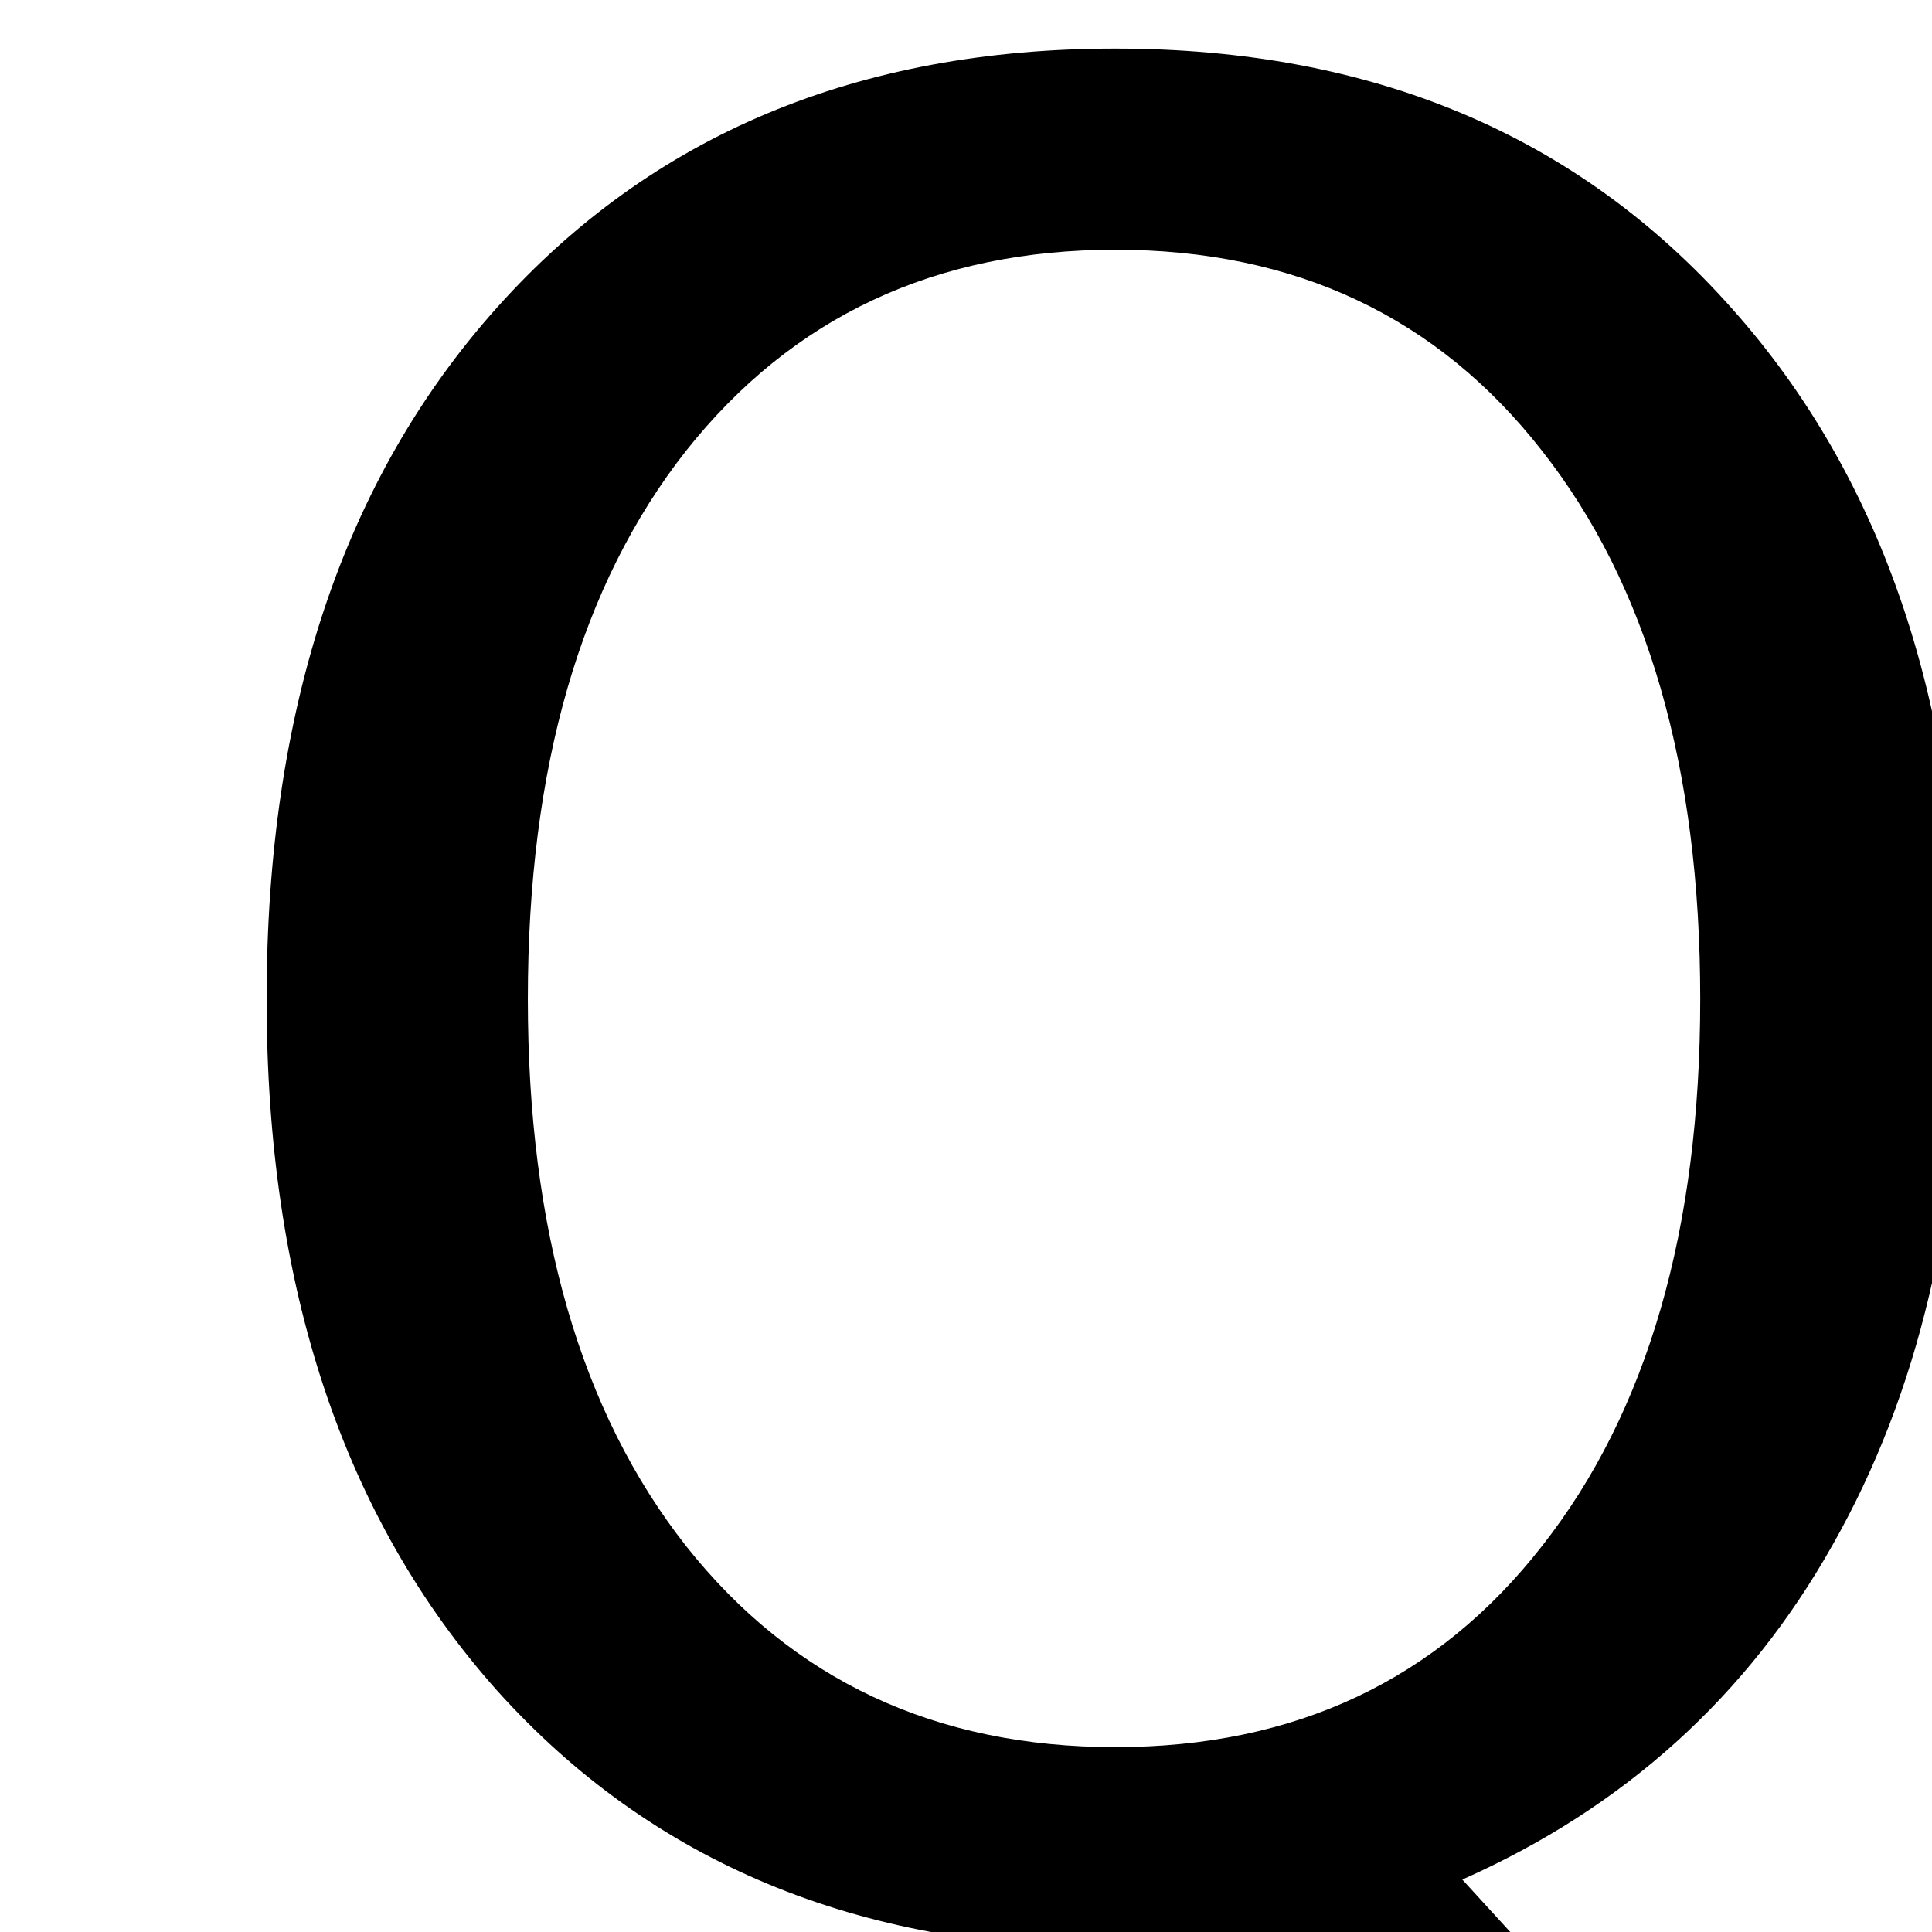
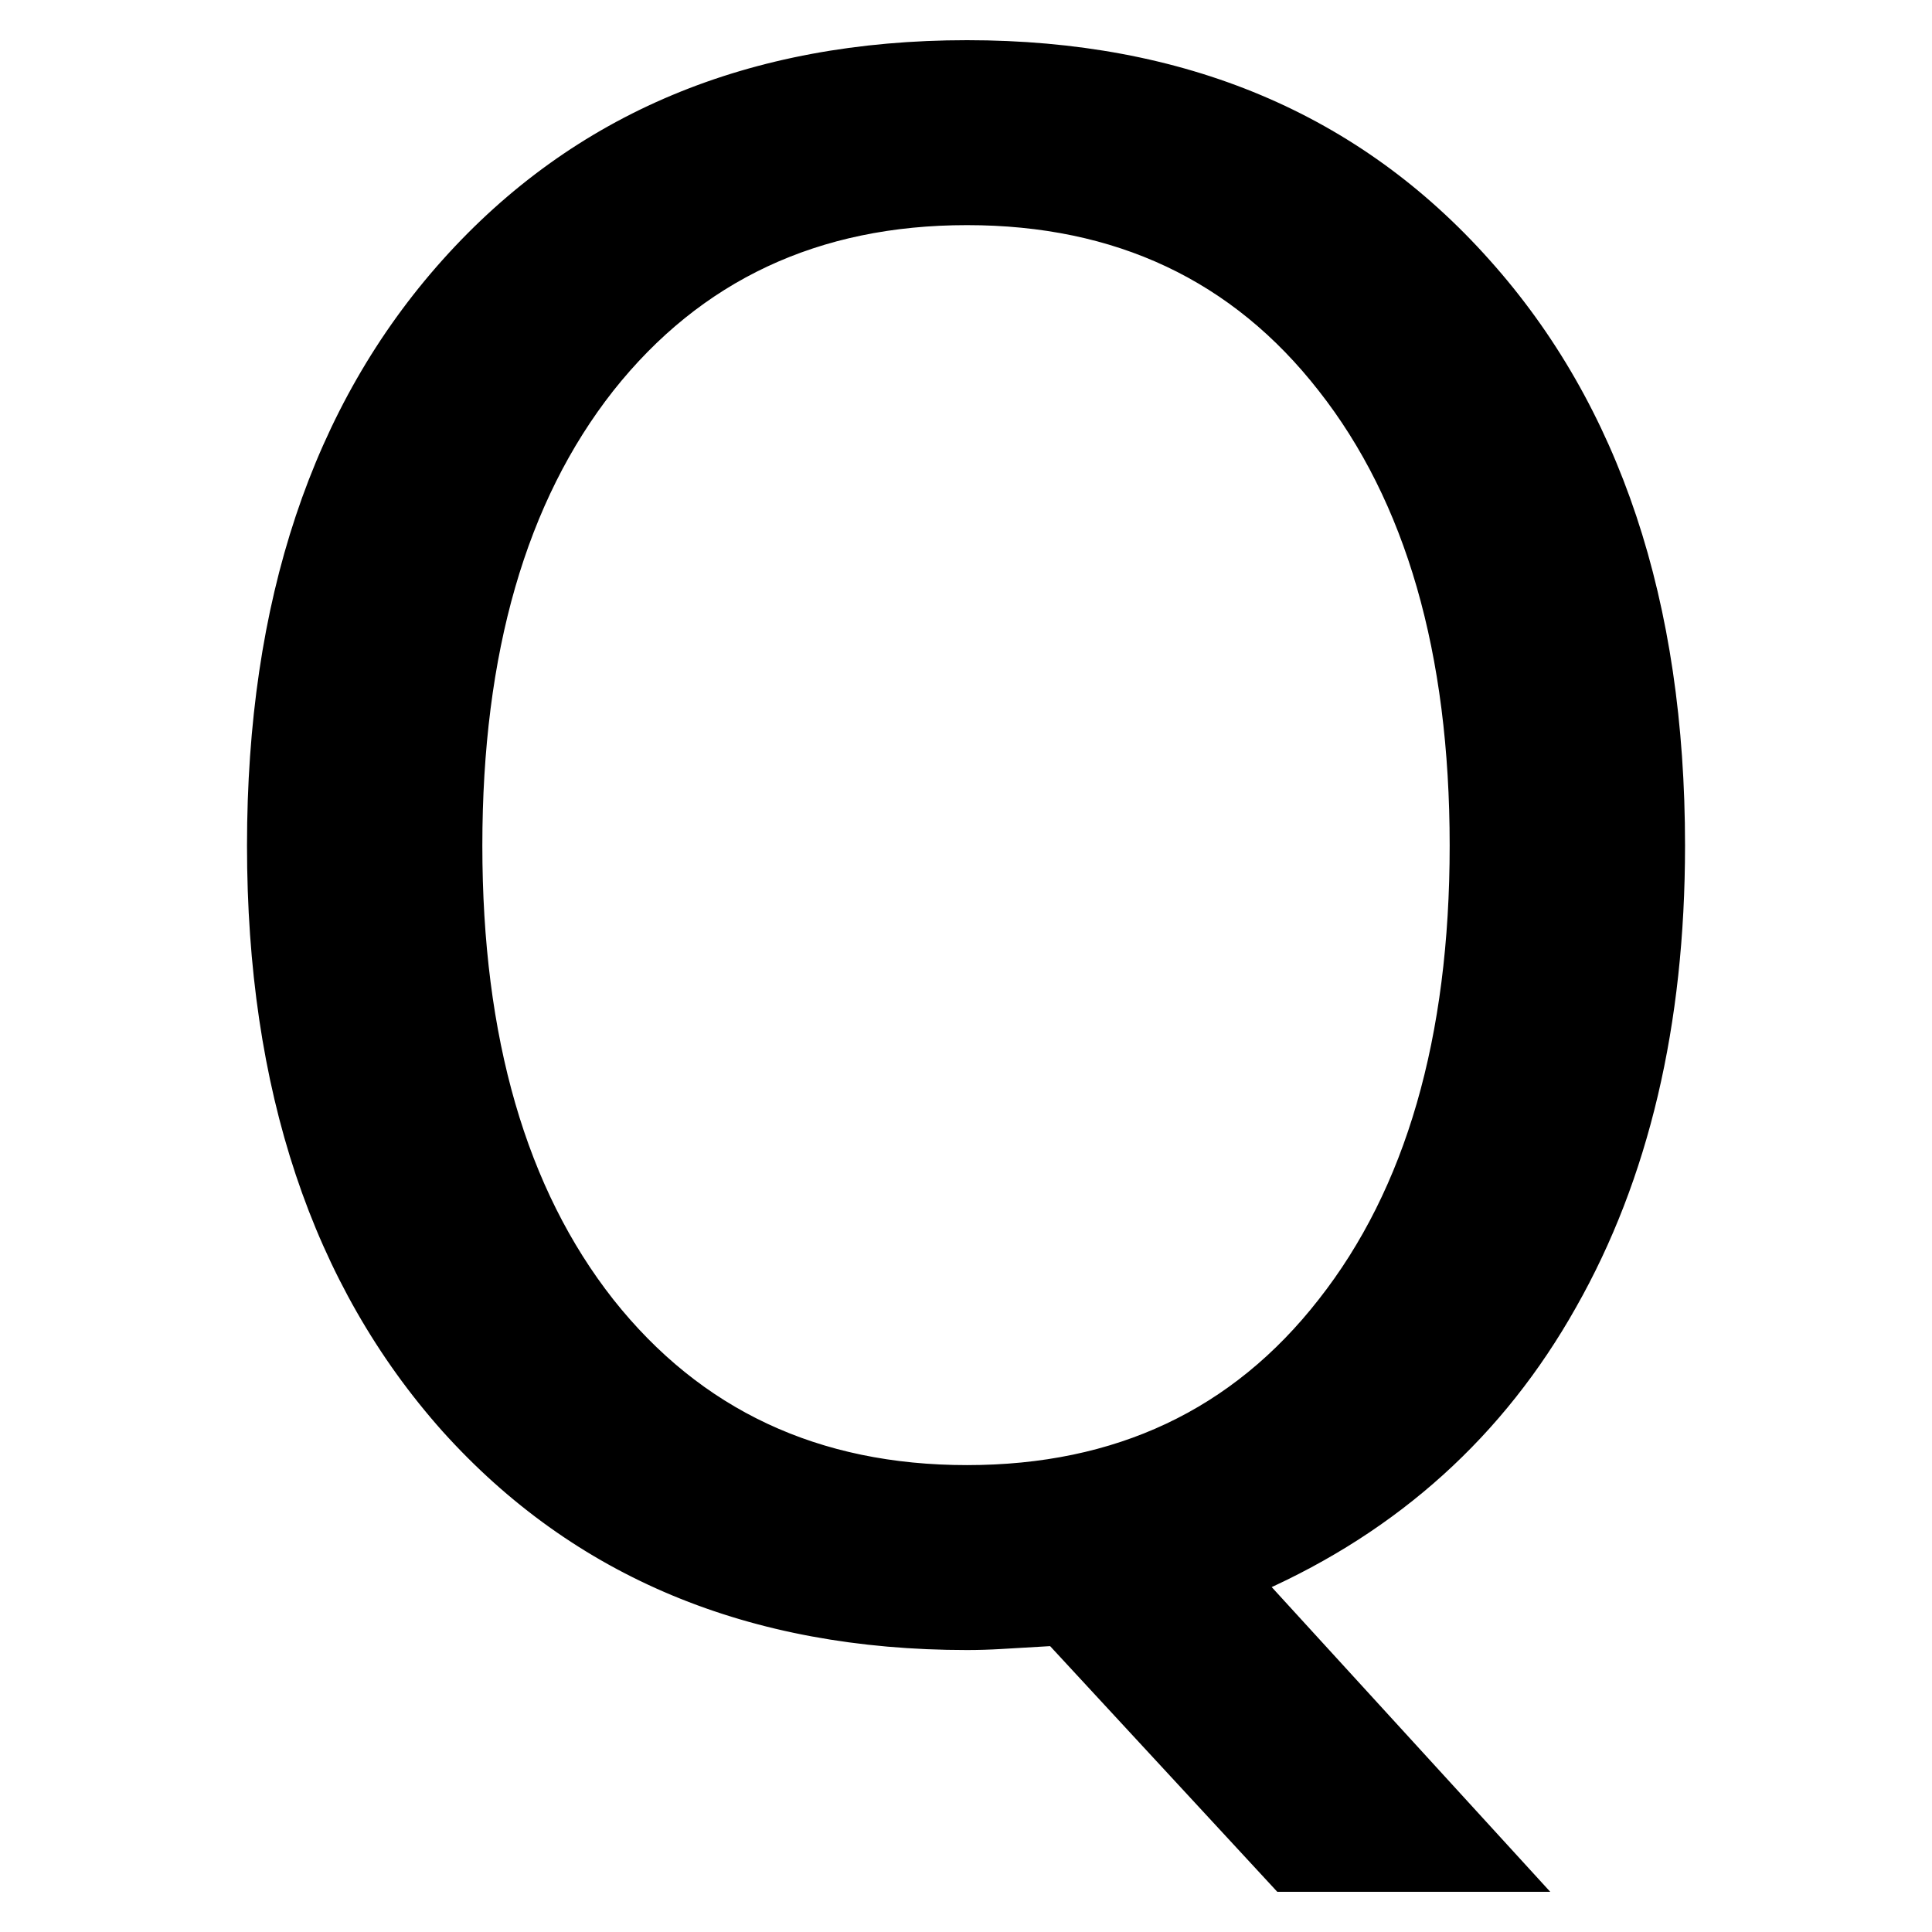
<svg xmlns="http://www.w3.org/2000/svg" height="100" width="100" viewBox="0 0 100 100" y="0px" x="0px" id="Ebene_1" version="1.1">
  <defs id="defs7" />
-   <g id="text2" style="font-size:130px" aria-label="Q">
-     <path id="path11" style="font-size:130px" d="m 57.726,12.926 q -13.965,0 -22.217,10.41 -8.188,10.41 -8.188,28.374 0,17.9 8.188,28.311 8.252,10.41 22.217,10.41 13.965,0 22.09,-10.41 8.188,-10.41 8.188,-28.311 0,-17.964 -8.188,-28.374 -8.125,-10.41 -22.09,-10.41 z M 75.689,97.286 92.574,115.758 H 77.086 l -14.028,-15.171 q -2.095,0.127 -3.237,0.19 -1.079,0.064 -2.095,0.064 -19.995,0 -31.992,-13.33 -11.934,-13.394 -11.934,-35.801 0,-22.471 11.934,-35.801 11.997,-13.394 31.992,-13.394 19.932,0 31.865,13.394 11.934,13.33 11.934,35.801 0,16.504 -6.665,28.247 -6.602,11.743 -19.17,17.329 z" />
+   <g id="text2" style="font-size:130px;stroke:#000000;stroke-opacity:1" aria-label="Q" transform="matrix(0.8389101,0,0,0.8389101,1.626673,0.3895997)">
+     <path id="path11" style="font-size:130px;stroke:#000000;stroke-opacity:1" d="m 57.726,12.926 q -13.965,0 -22.217,10.41 -8.188,10.41 -8.188,28.374 0,17.9 8.188,28.311 8.252,10.41 22.217,10.41 13.965,0 22.09,-10.41 8.188,-10.41 8.188,-28.311 0,-17.964 -8.188,-28.374 -8.125,-10.41 -22.09,-10.41 z m 17.964,84.36 16.885,18.472 -15.488,0 -14.028,-15.171 q -2.095,0.127 -3.237,0.19 -1.079,0.064 -2.095,0.064 -19.995,0 -31.992,-13.33 -11.934,-13.394 -11.934,-35.801 0,-22.471 11.934,-35.801 11.997,-13.394 31.992,-13.394 19.932,0 31.865,13.394 11.934,13.33 11.934,35.801 0,16.504 -6.665,28.247 -6.602,11.743 -19.17,17.329 z" />
  </g>
</svg>
